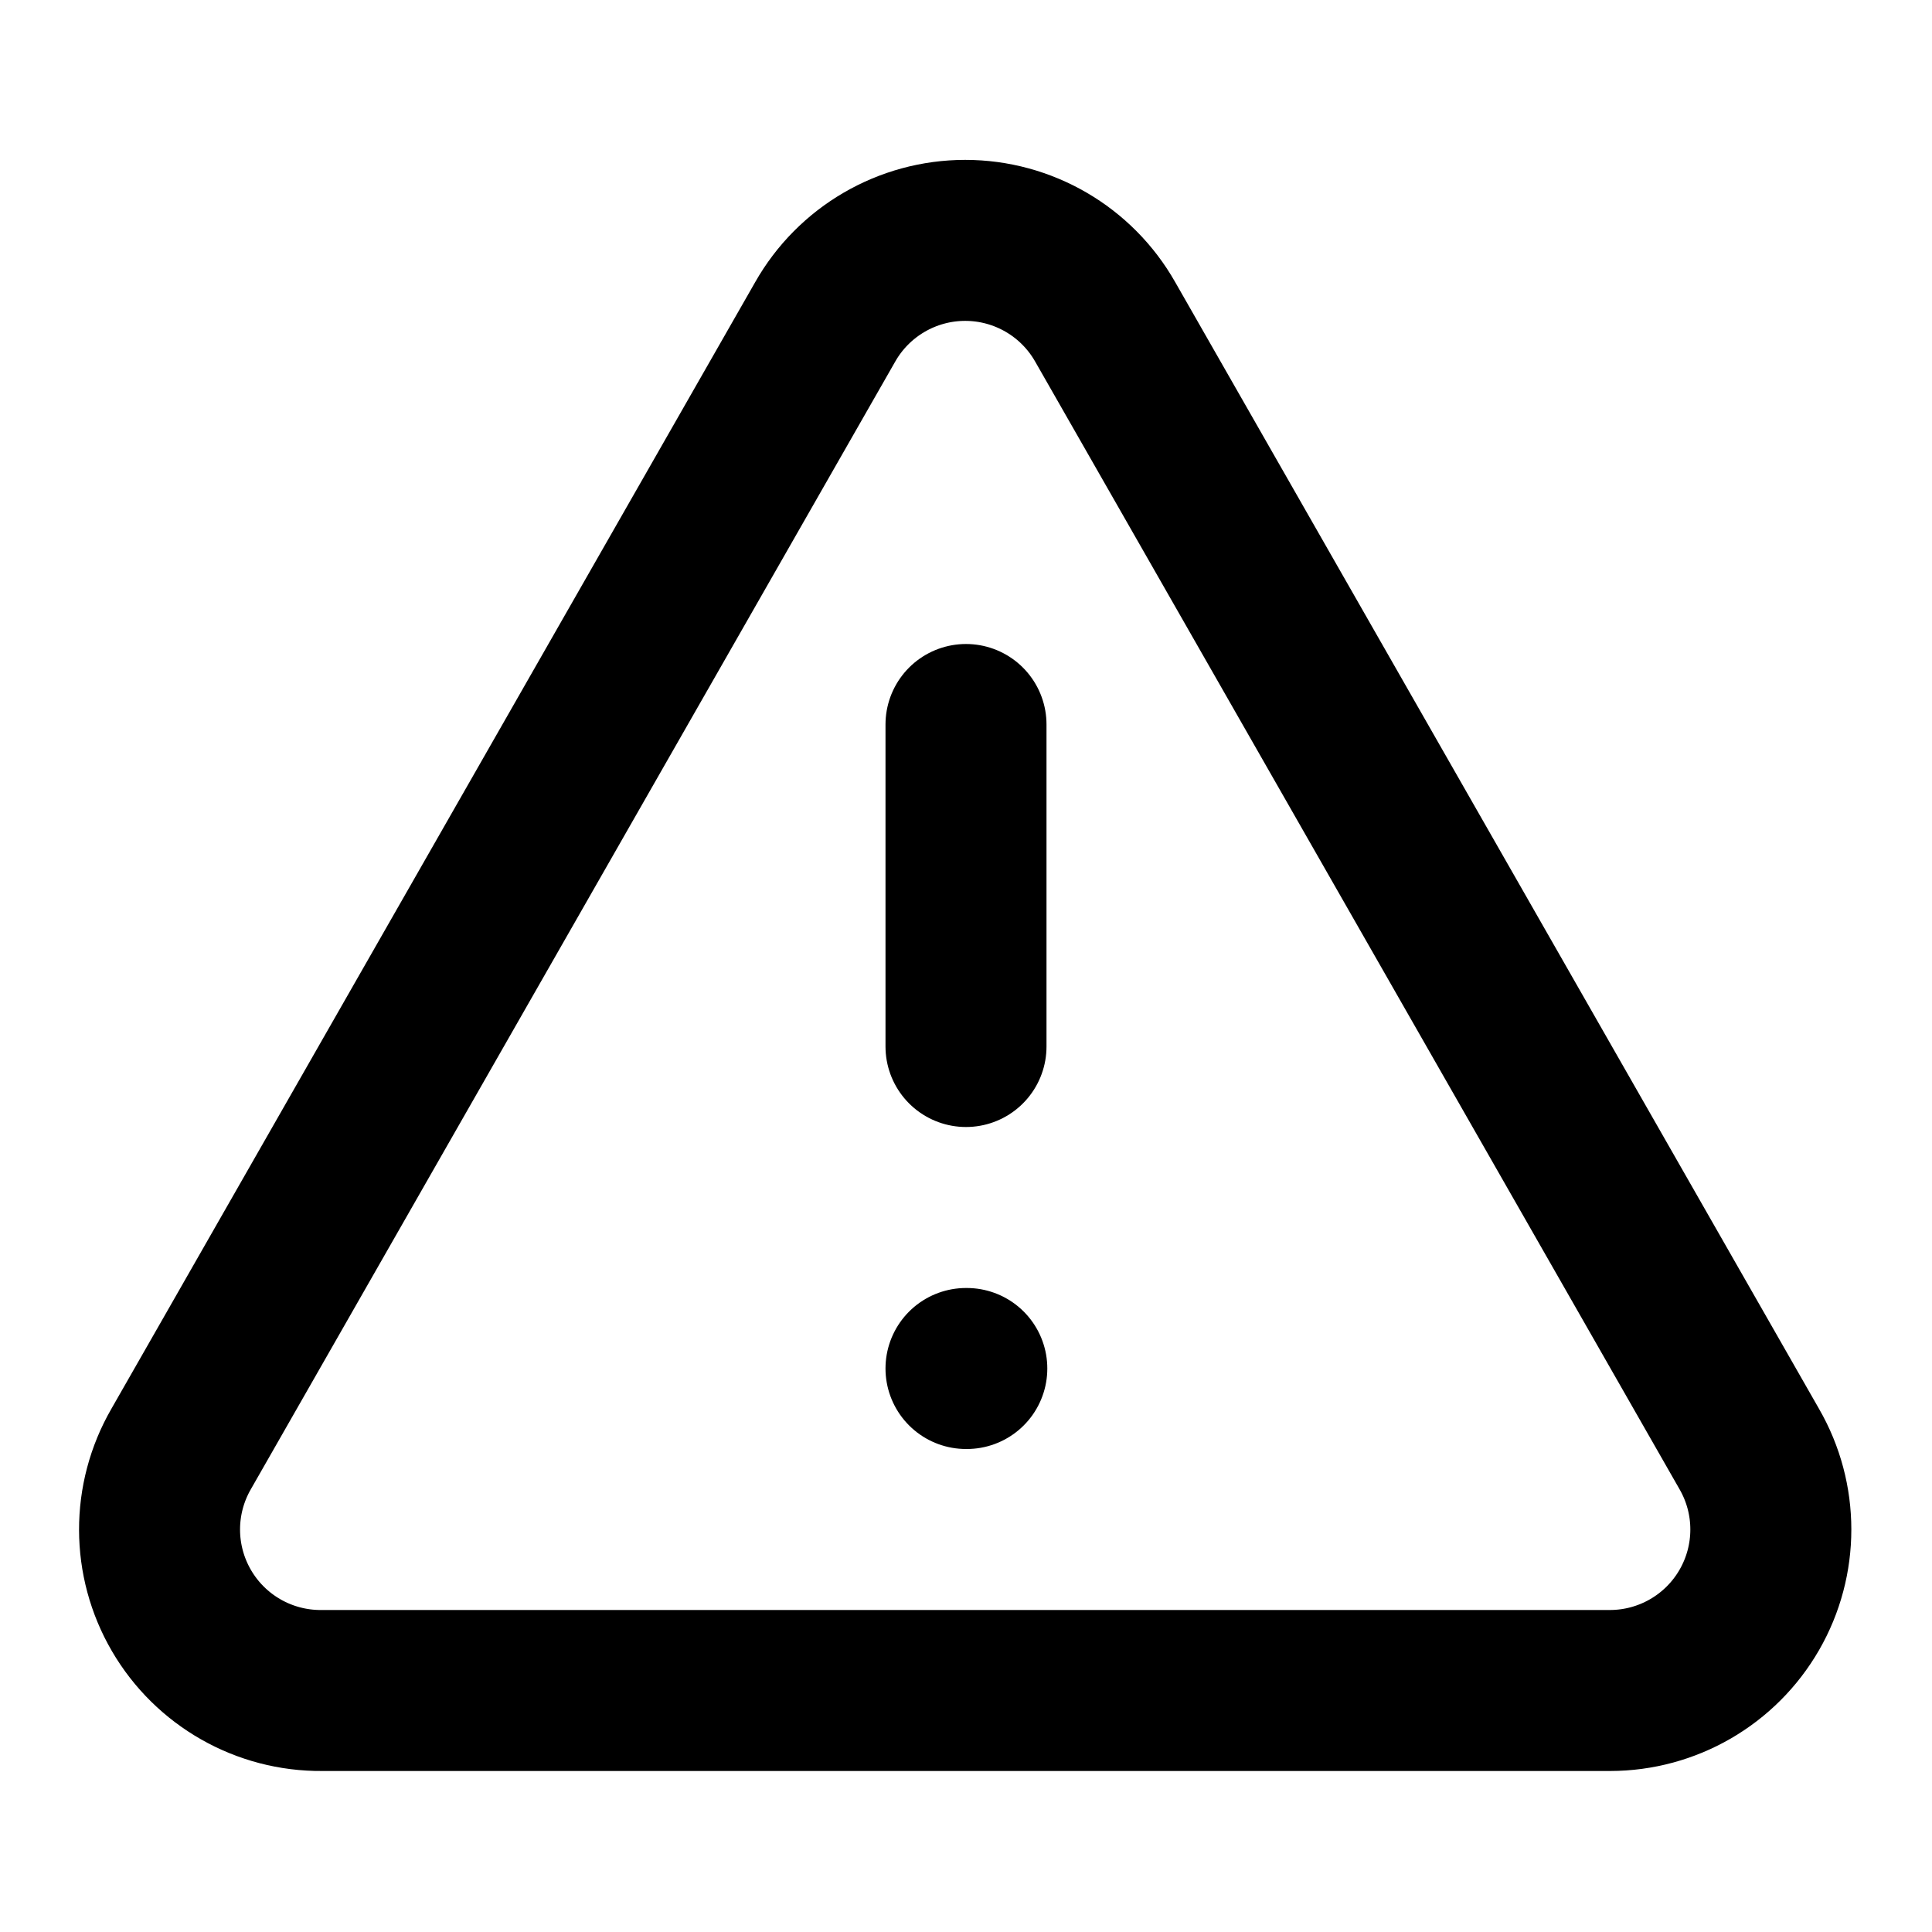
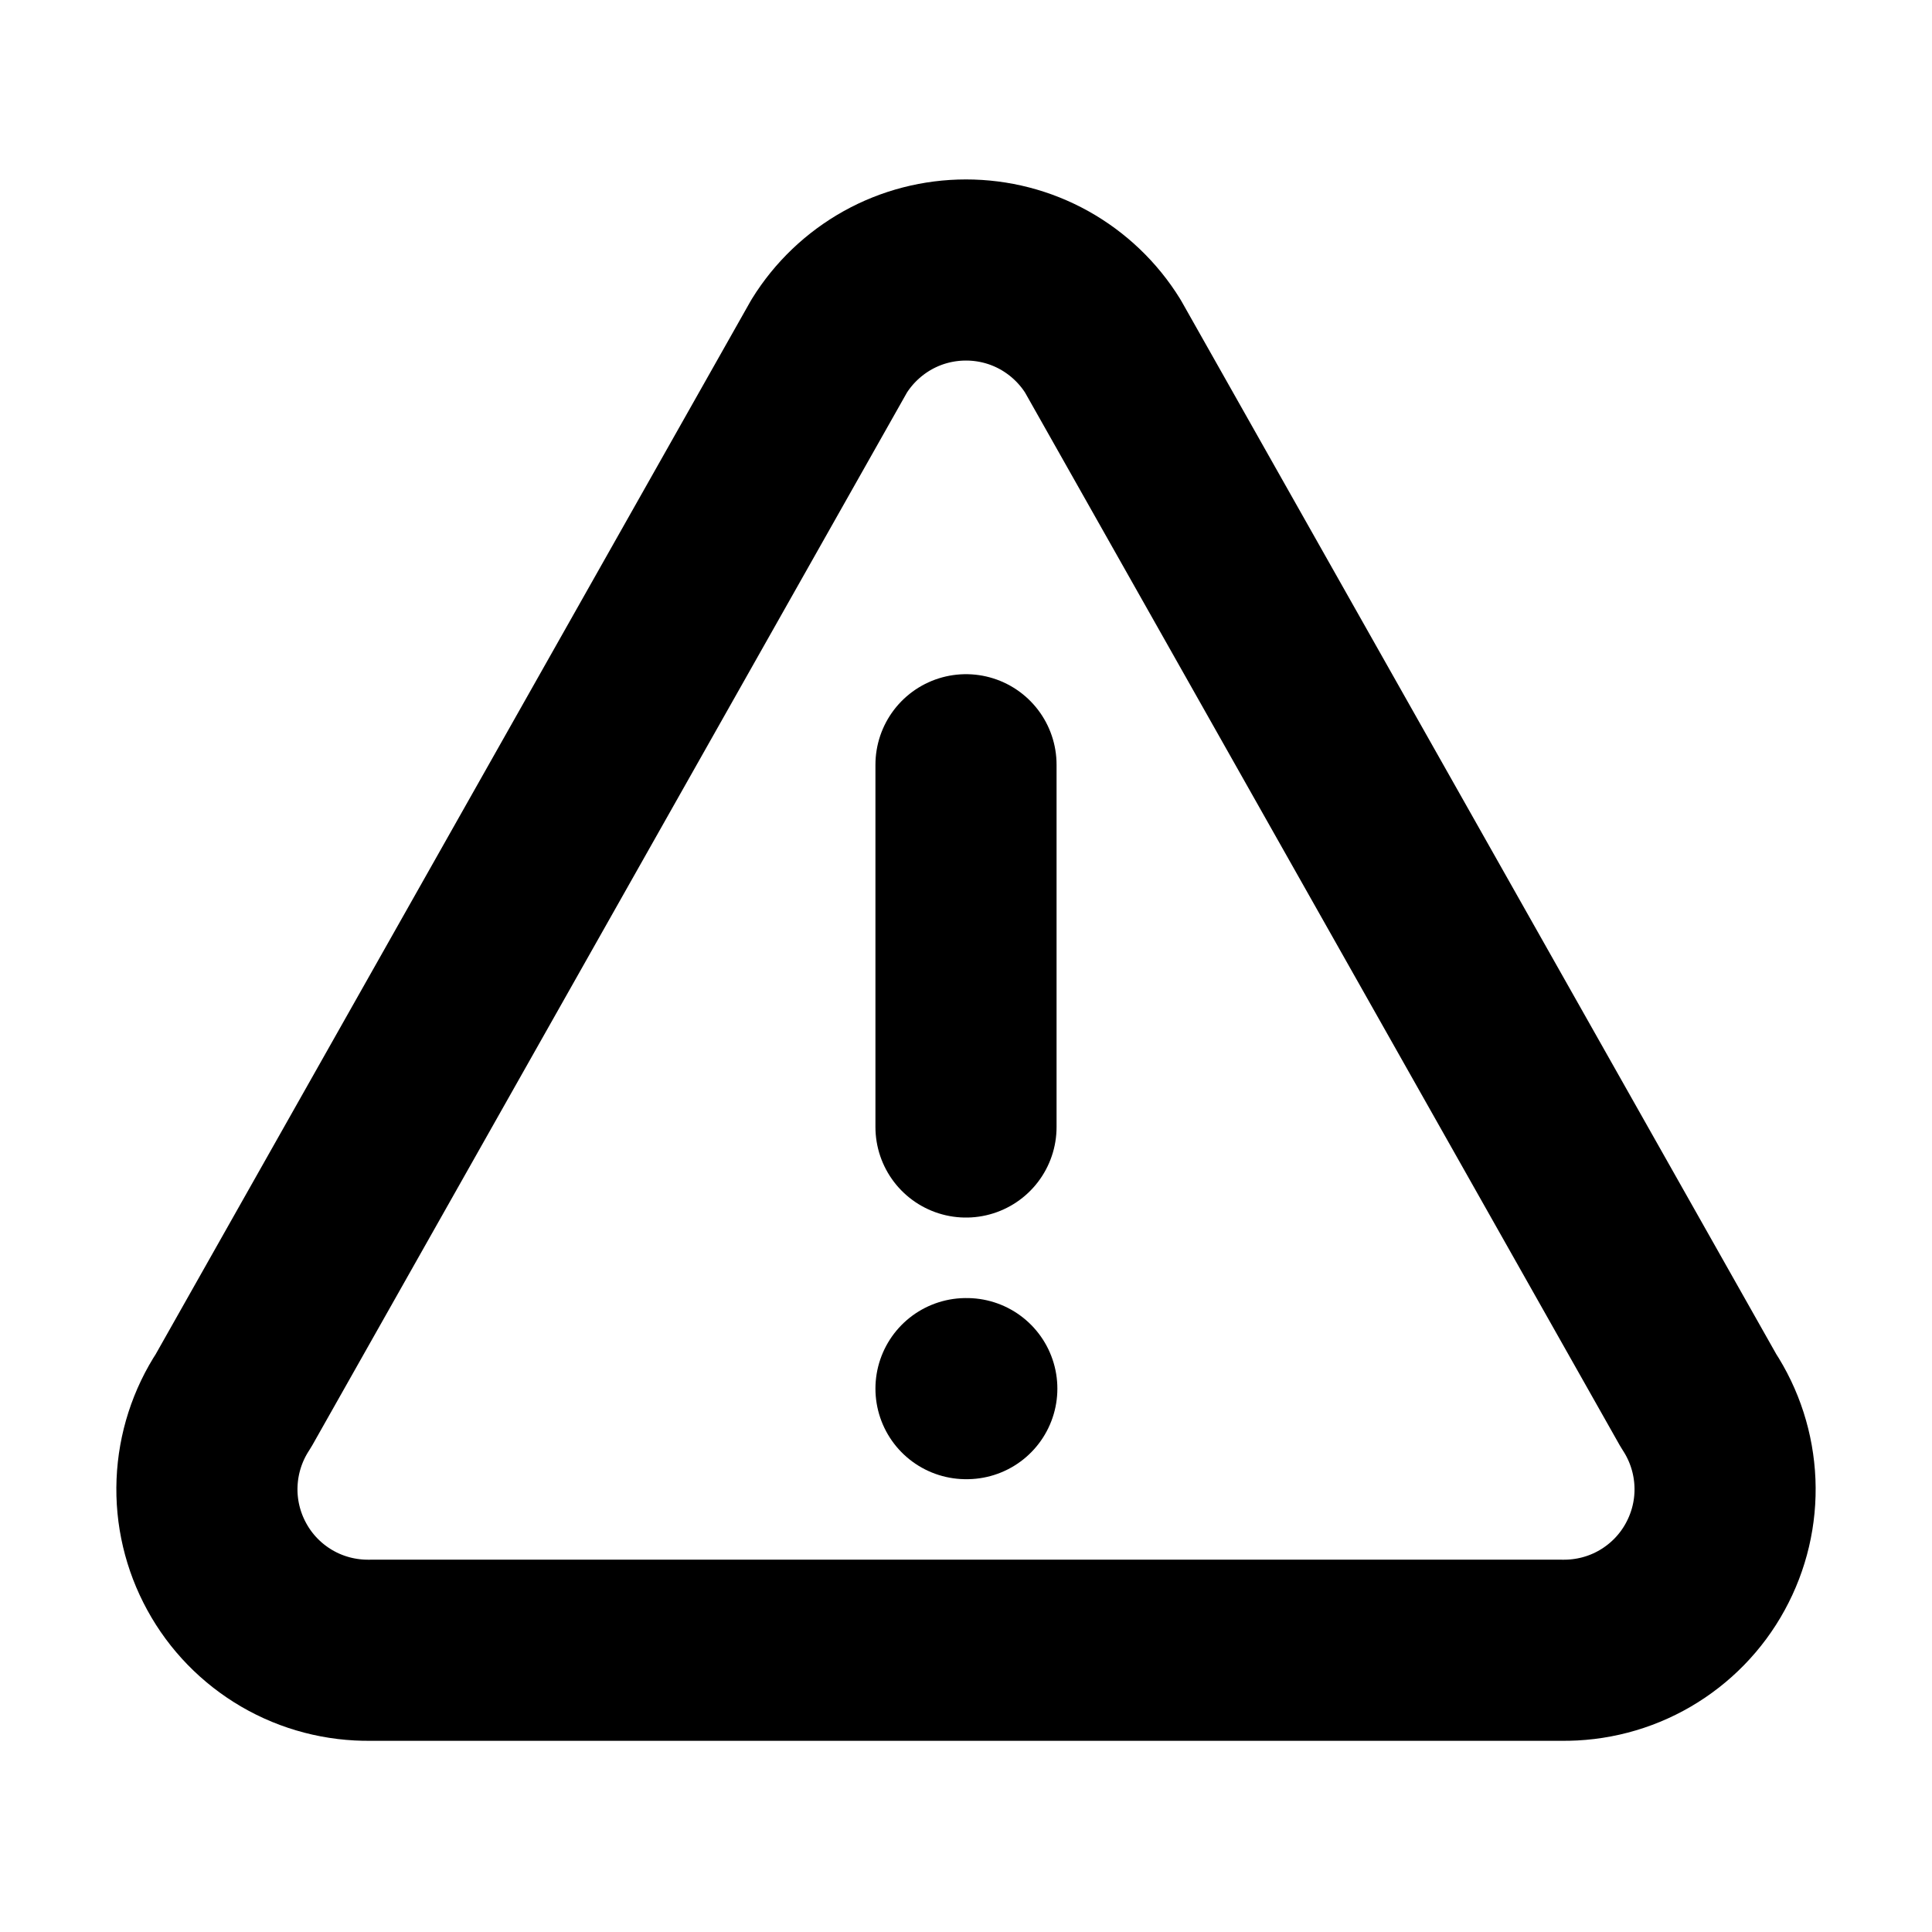
- <svg xmlns="http://www.w3.org/2000/svg" width="24" height="24" viewBox="0 0 24 24" fill="none" stroke="currentColor" stroke-width="2" stroke-linecap="round" stroke-linejoin="round">
-   <path d="m21.73 18-8-14a2 2 0 0 0-3.48 0l-8 14A2 2 0 0 0 4 21h16a2 2 0 0 0 1.73-3" />
-   <path d="M12 9v4" />
-   <path d="M12 17h.01" />
+ <svg xmlns="http://www.w3.org/2000/svg" width="24" height="24" viewBox="0 0 24 24" fill="none">
+   <path d="M10.3 4.3L2.9 17.4C2.7 17.704 2.587 18.056 2.572 18.419C2.557 18.783 2.642 19.143 2.817 19.462C2.991 19.781 3.25 20.046 3.564 20.229C3.878 20.412 4.236 20.505 4.6 20.5H19.4C19.764 20.505 20.122 20.412 20.436 20.229C20.75 20.046 21.009 19.781 21.183 19.462C21.358 19.143 21.443 18.783 21.428 18.419C21.413 18.056 21.3 17.704 21.1 17.4L13.7 4.3C13.521 4.011 13.27 3.772 12.973 3.606C12.675 3.44 12.341 3.354 12 3.354C11.659 3.354 11.325 3.44 11.027 3.606C10.73 3.772 10.479 4.011 10.3 4.3Z" stroke="currentColor" stroke-width="2.25" stroke-linecap="round" stroke-linejoin="round" />
+   <path d="M12 9.5V14M12 17.25H12.01" stroke="currentColor" stroke-width="2.25" stroke-linecap="round" stroke-linejoin="round" />
</svg>
